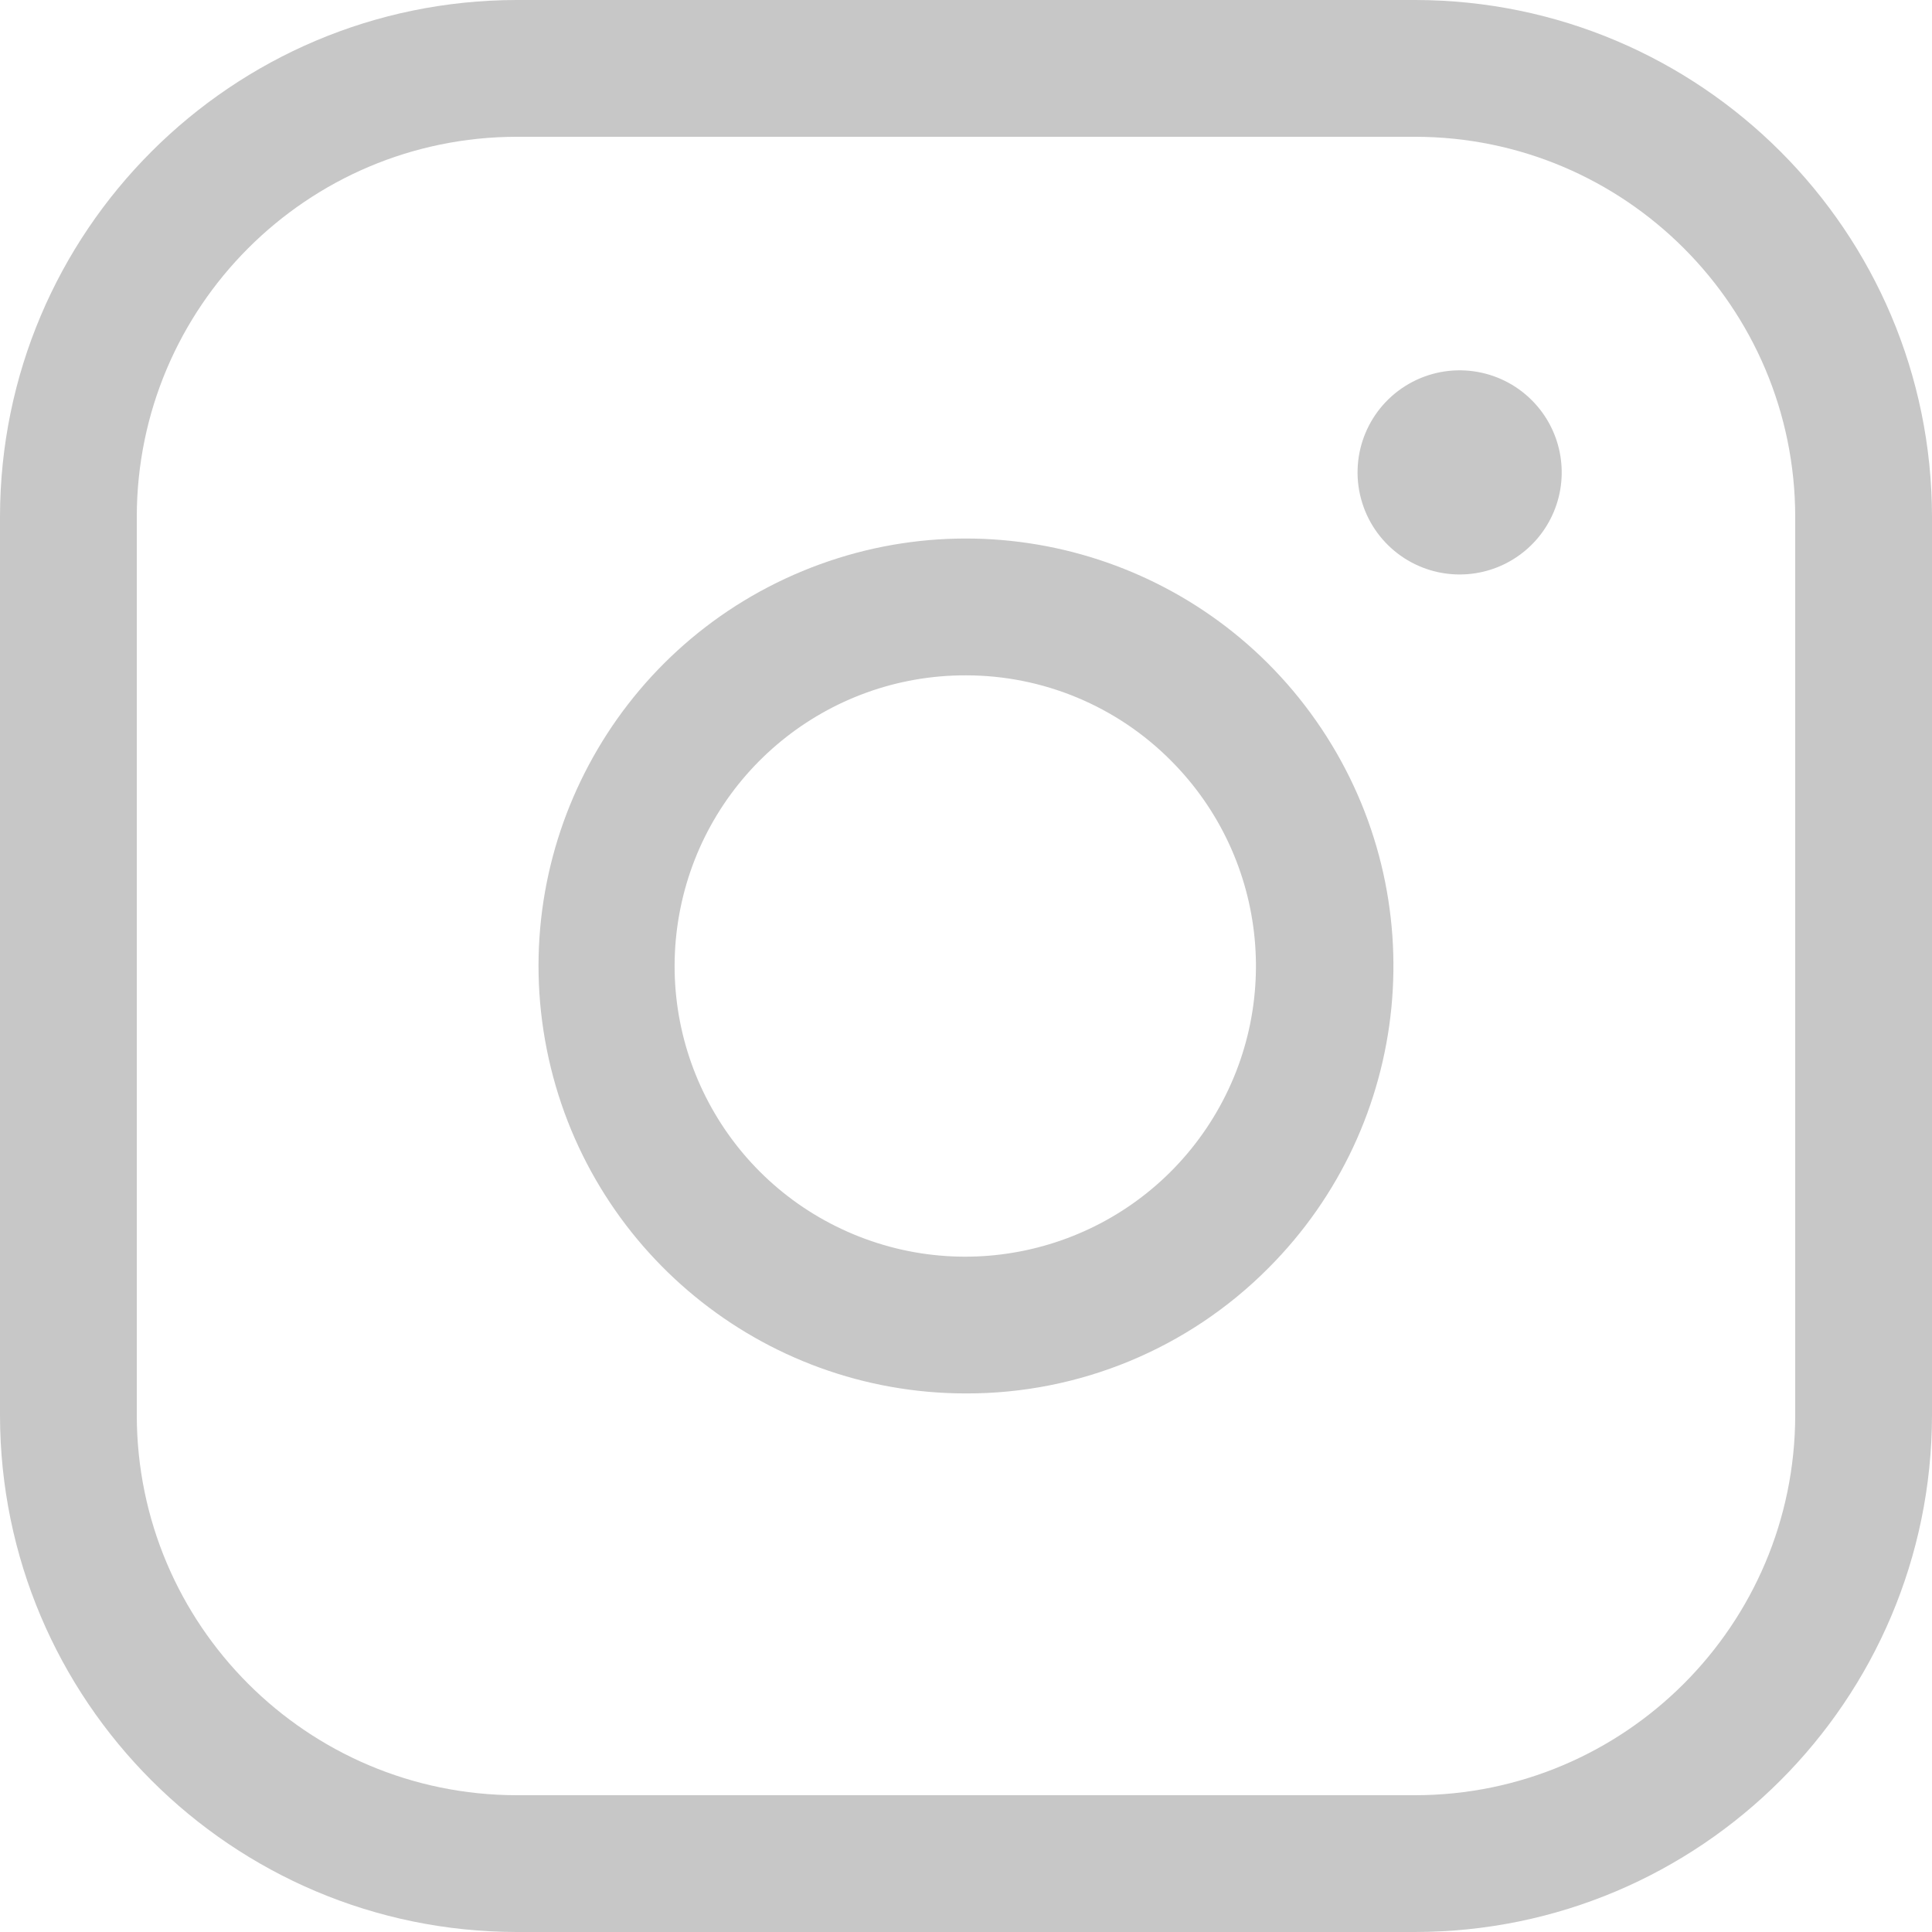
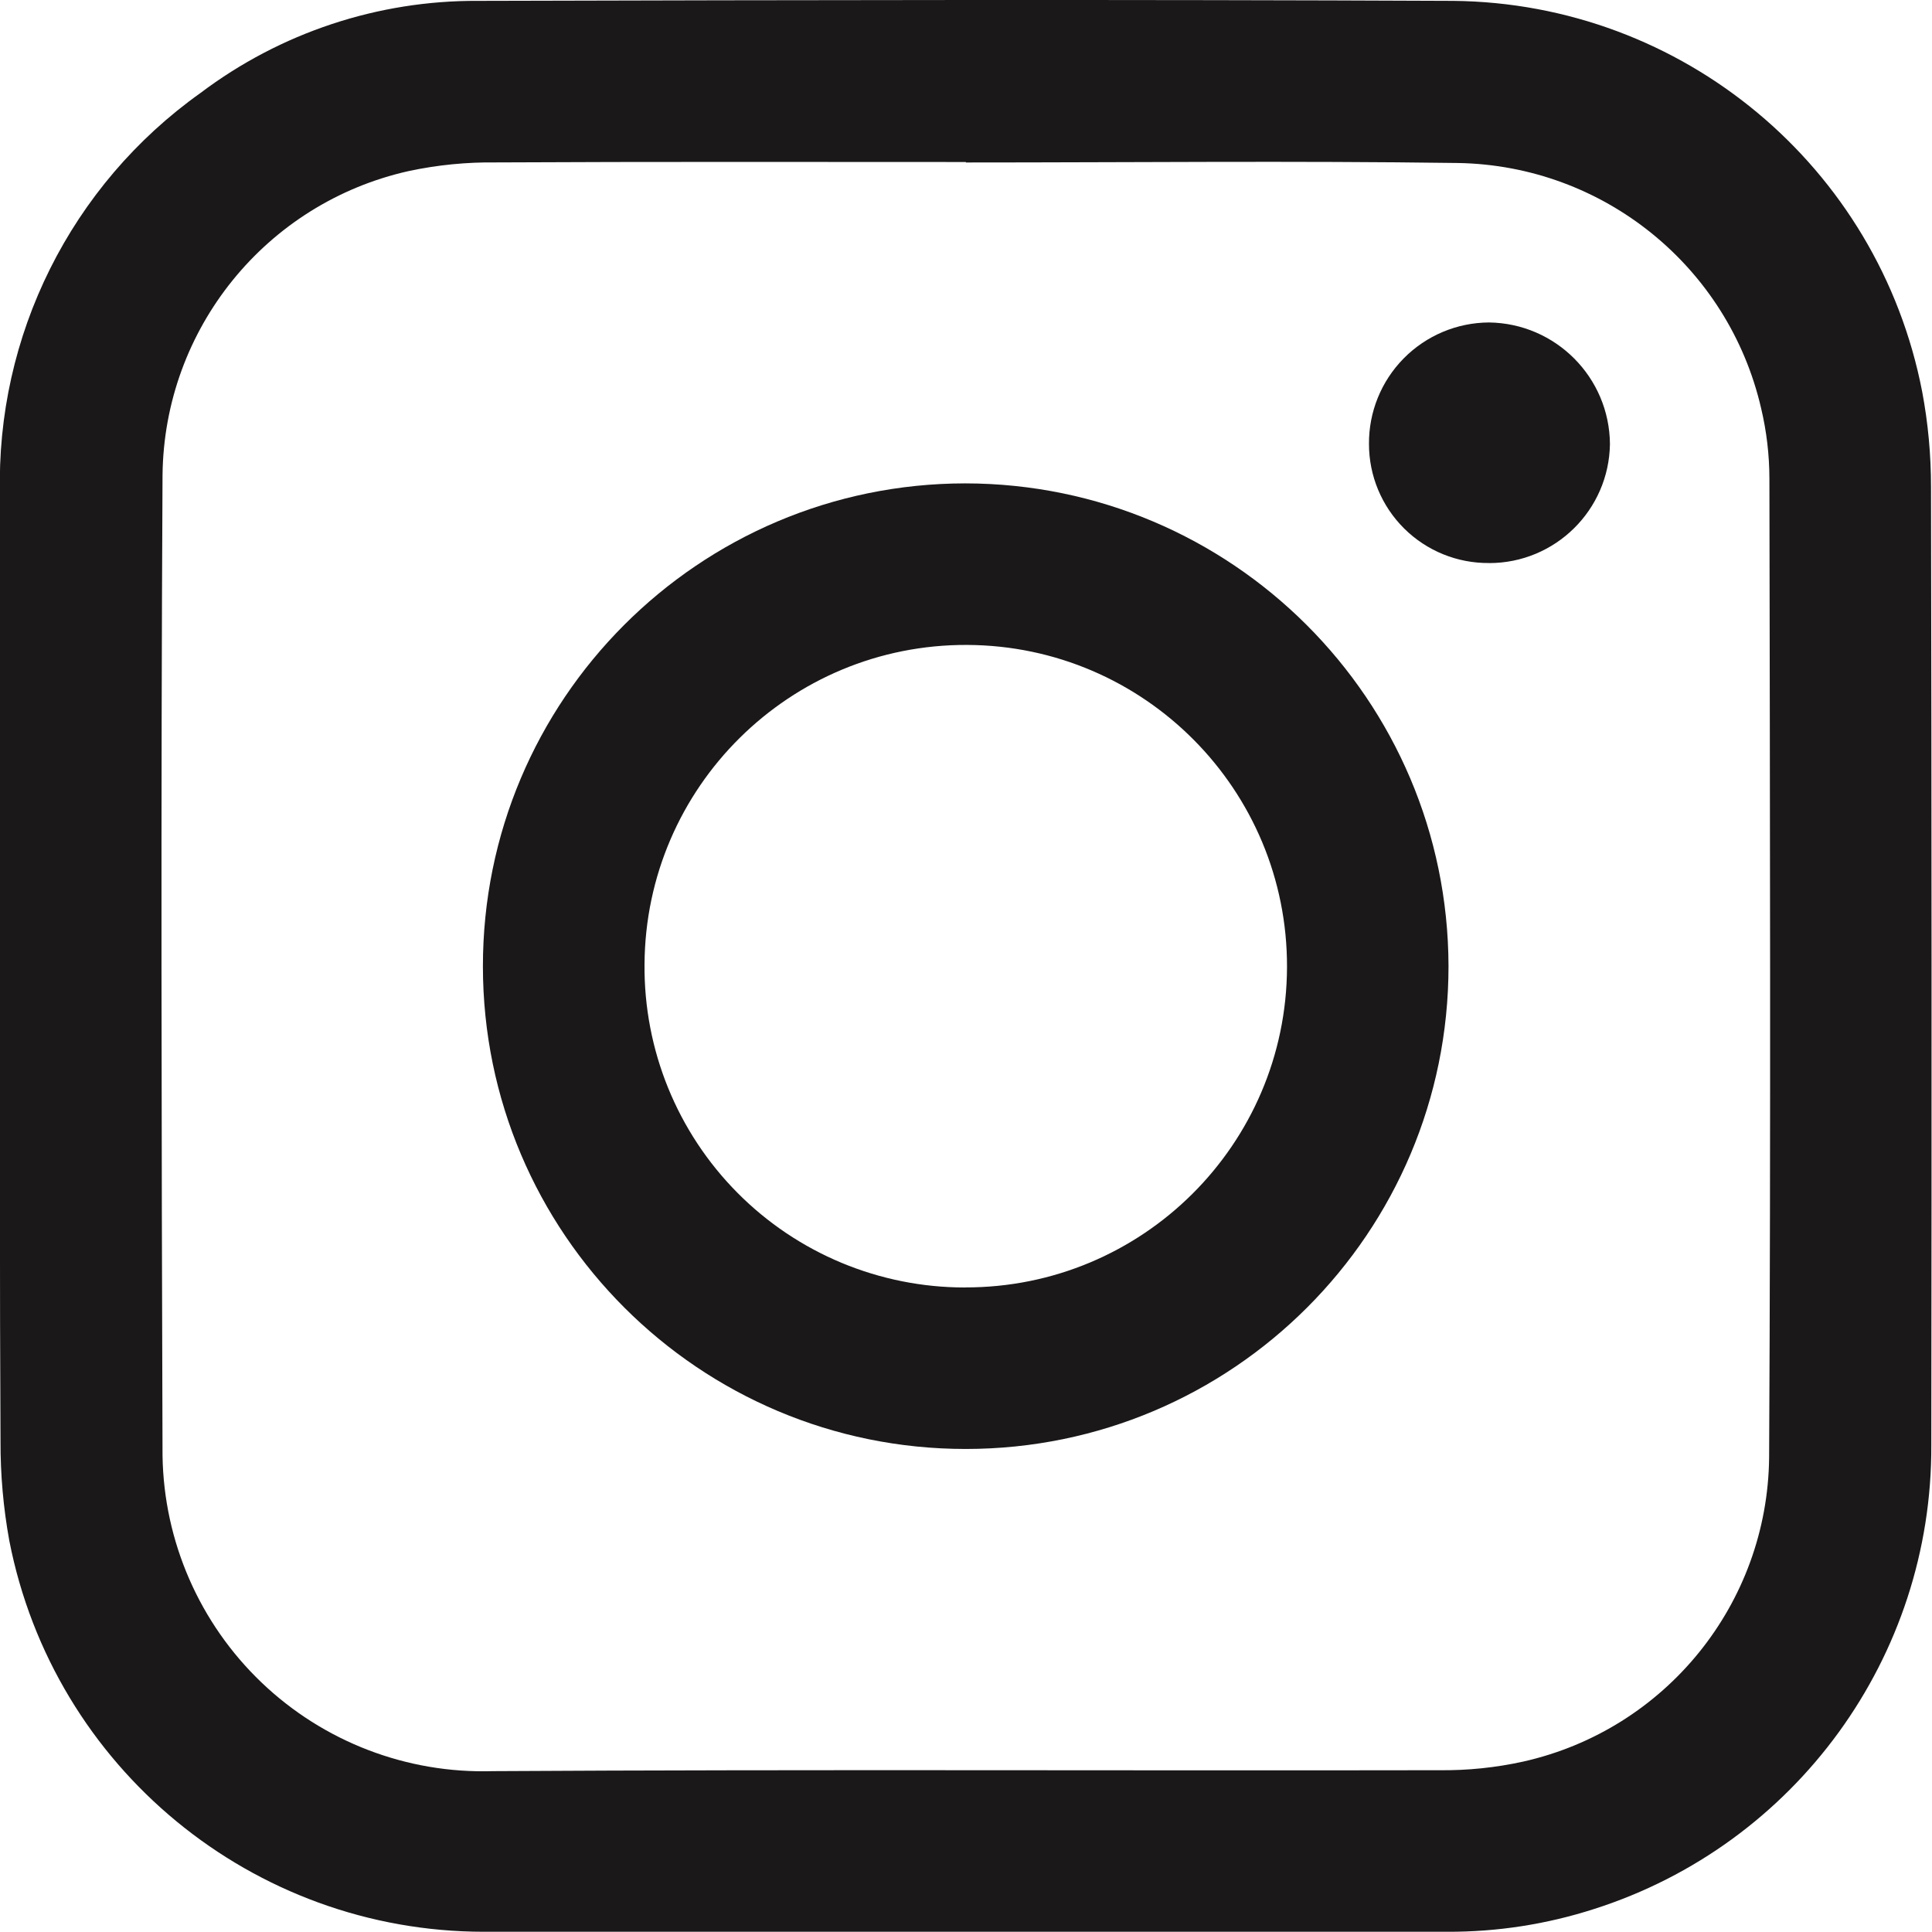
- <svg xmlns="http://www.w3.org/2000/svg" width="22.6" height="22.6" viewBox="0 0 22.6 22.6">
+ <svg xmlns="http://www.w3.org/2000/svg" width="33.371" height="33.378" viewBox="0 0 33.371 33.378">
  <defs>
    <clipPath id="a">
-       <rect width="22.6" height="22.6" transform="translate(0 0)" fill="none" />
+       <rect width="33.371" height="33.378" fill="none" />
    </clipPath>
  </defs>
  <g clip-path="url(#a)">
-     <path d="M5.245-.8h10.51A6.052,6.052,0,0,1,21.8,5.245V15.754A6.053,6.053,0,0,1,15.754,21.8H5.245A6.052,6.052,0,0,1-.8,15.755V5.245A6.052,6.052,0,0,1,5.245-.8Zm10.509,21A4.451,4.451,0,0,0,20.2,15.754V5.245A4.45,4.45,0,0,0,15.755.8H5.245A4.45,4.45,0,0,0,.8,5.245v10.51A4.45,4.45,0,0,0,5.245,20.2Z" transform="translate(0.8 0.8)" fill="#c7c7c7" />
-     <path d="M17.075,6.72a1.194,1.194,0,1,1,.846-2.036,1.194,1.194,0,0,1-.846,2.036Z" fill="#c7c7c7" />
-     <path d="M11.3,16.3a5,5,0,1,1,3.535-1.464A4.97,4.97,0,0,1,11.3,16.3Zm0-8.4a3.4,3.4,0,1,0,2.4,1A3.38,3.38,0,0,0,11.3,7.9Z" fill="#c7c7c7" />
+     <path d="M0,16.693Q0,12.62,0,8.547a8.248,8.248,0,0,1,3.464-6.94A7.89,7.89,0,0,1,8.263.016c5.615-.015,11.23-.025,16.845,0a8.336,8.336,0,0,1,8.1,6.75,8.861,8.861,0,0,1,.153,1.65q.016,8.276.005,16.552a8.371,8.371,0,0,1-5.827,8.014,8.162,8.162,0,0,1-2.529.393q-8.325,0-16.649,0a8.358,8.358,0,0,1-8.2-6.755A9.408,9.408,0,0,1,.009,24.9C-.006,22.166,0,19.43,0,16.693M16.685,2.8V2.8c-2.7,0-5.408-.007-8.112.007a6.8,6.8,0,0,0-1.515.15,5.441,5.441,0,0,0-4.25,5.253c-.03,5.647-.018,11.294,0,16.941A5.536,5.536,0,0,0,8.51,30.6c5.451-.032,10.9-.006,16.355-.016a6.388,6.388,0,0,0,1.45-.149,5.441,5.441,0,0,0,4.249-5.253c.03-5.636.014-11.272.005-16.909a5.285,5.285,0,0,0-.144-1.222,5.469,5.469,0,0,0-5.236-4.234c-2.834-.039-5.669-.009-8.5-.009" transform="translate(0 -0.001)" fill="#1a1818" />
+     <path d="M80.7,72.409a8.341,8.341,0,1,1-8.349-8.34,8.36,8.36,0,0,1,8.349,8.34M72.347,77.96A5.55,5.55,0,1,0,66.81,72.38a5.533,5.533,0,0,0,5.536,5.581" transform="translate(-55.675 -55.718)" fill="#1a1818" />
+     <path d="M183.521,46.874a2.056,2.056,0,0,1-2.074-2.056,2.084,2.084,0,0,1,2.073-2.1,2.117,2.117,0,0,1,2.09,2.1,2.086,2.086,0,0,1-2.088,2.057" transform="translate(-157.796 -37.147)" fill="#1a1818" />
  </g>
</svg>
